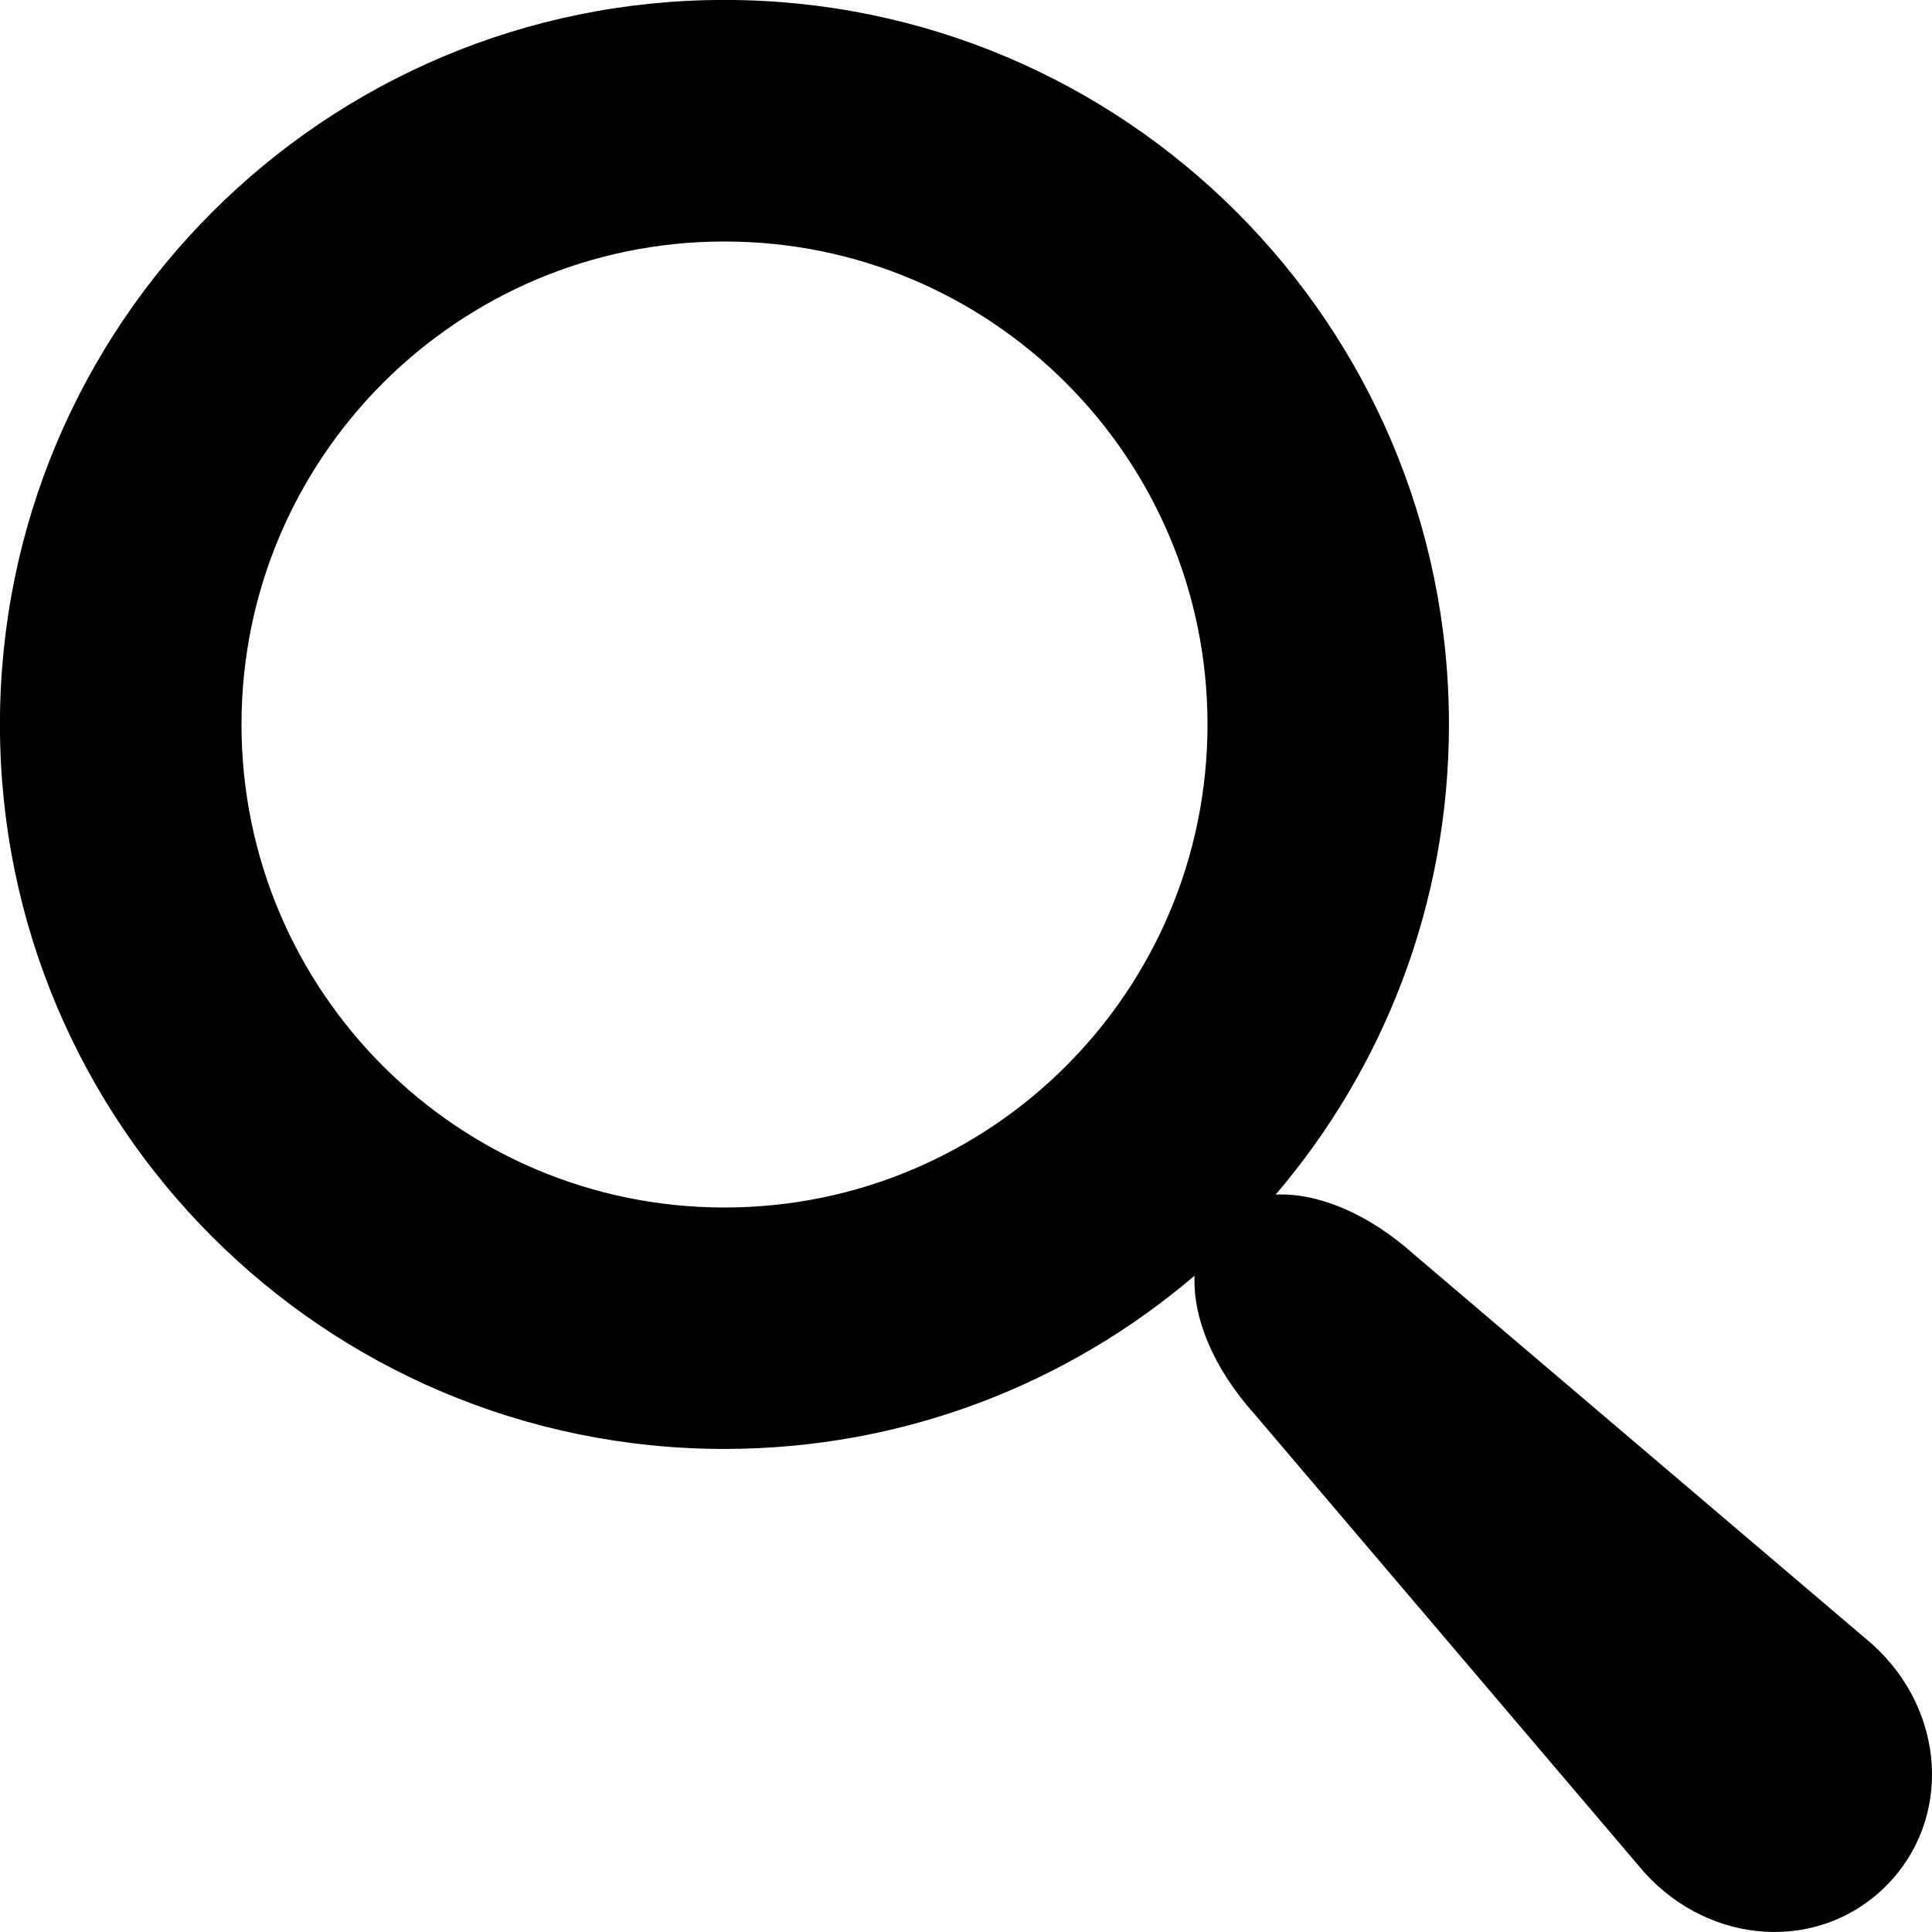
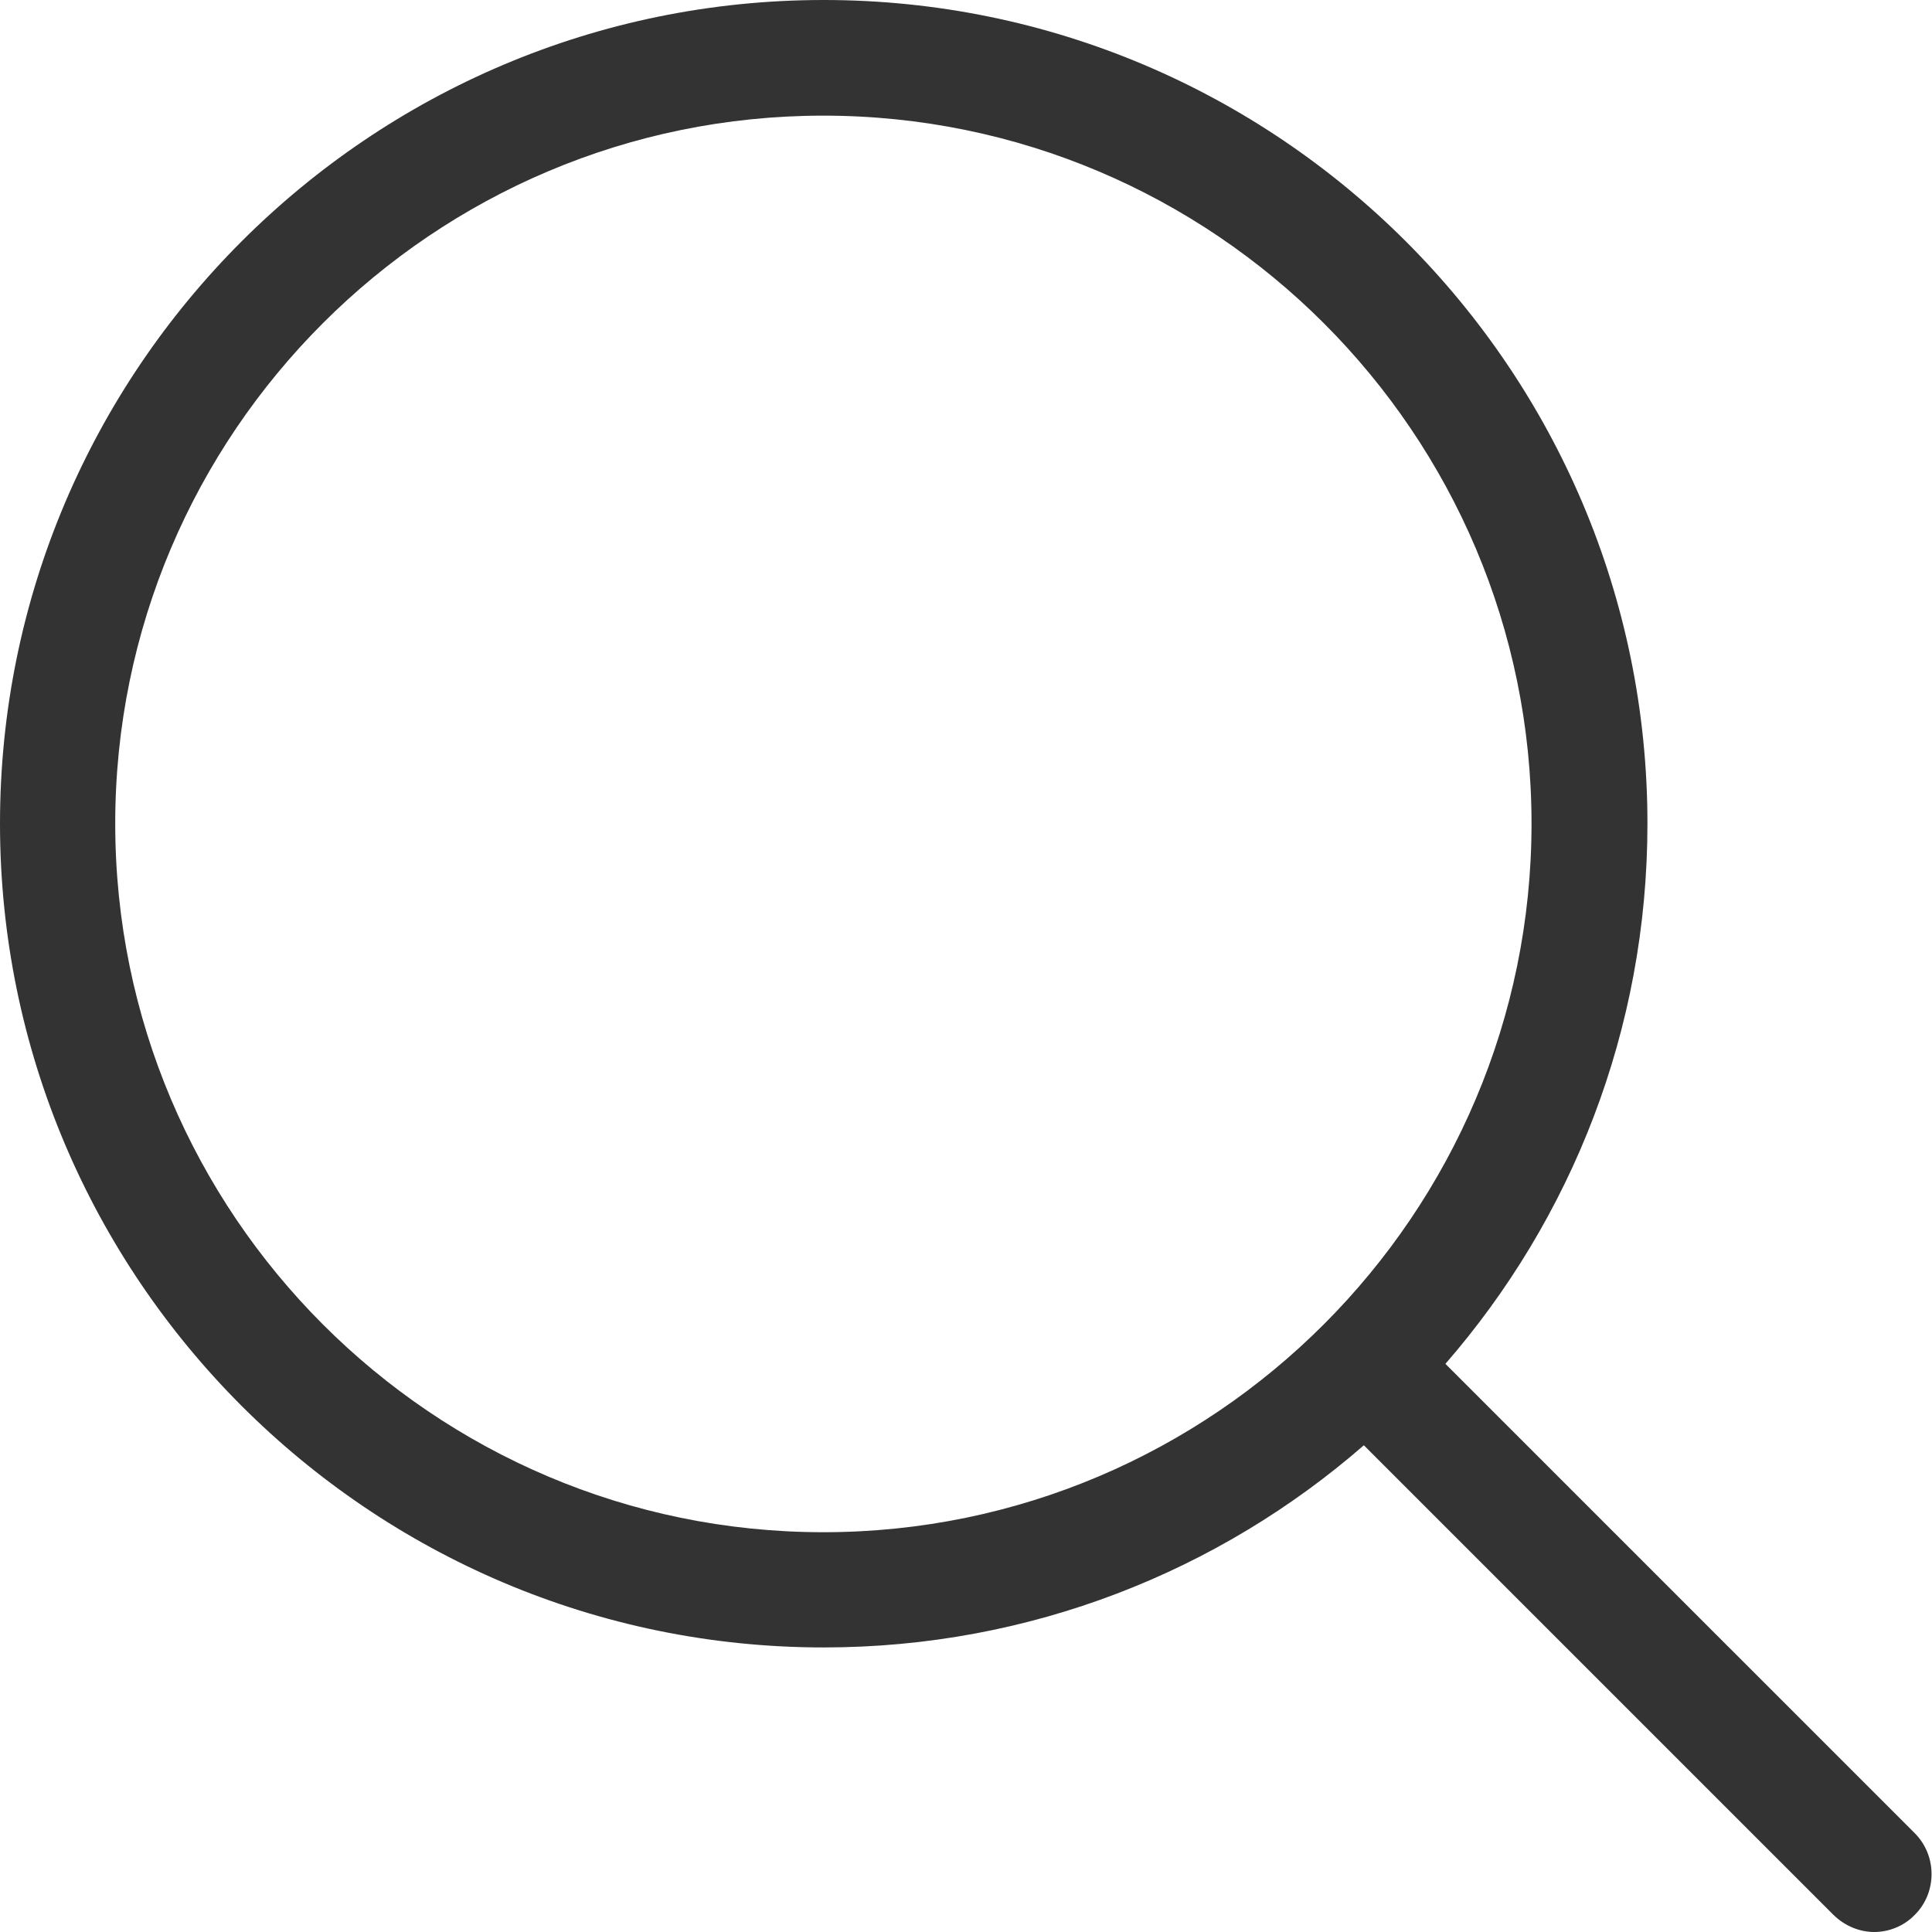
- <svg xmlns="http://www.w3.org/2000/svg" version="1.1" width="32" height="32" viewBox="0 0 32 32">
-   <path d="M31.008 27.231l-7.58-6.447c-0.784-0.705-1.622-1.029-2.299-0.998 1.789-2.096 2.87-4.815 2.87-7.787 0-6.627-5.373-12-12-12s-12 5.373-12 12 5.373 12 12 12c2.972 0 5.691-1.081 7.787-2.87-0.031 0.677 0.293 1.515 0.998 2.299l6.447 7.58c1.104 1.226 2.907 1.33 4.007 0.23s0.997-2.903-0.23-4.007zM12 20c-4.418 0-8-3.582-8-8s3.582-8 8-8 8 3.582 8 8-3.582 8-8 8z" />
+ <svg xmlns="http://www.w3.org/2000/svg" width="14" height="14" viewBox="0 0 14 14" fill="none">
+   <path fill-rule="evenodd" clip-rule="evenodd" d="M0.835 5.968C0.835 3.138 3.138 0.838 5.966 0.838C8.797 0.838 11.098 3.141 11.098 5.968C11.098 8.796 8.797 11.103 5.966 11.103C3.138 11.103 0.835 8.8 0.835 5.968M13.876 13.285L10.474 9.883C11.386 8.834 11.938 7.465 11.938 5.968C11.938 2.675 9.259 0 5.969 0C2.676 0 0 2.678 0 5.968C0 9.259 2.678 11.938 5.969 11.938C7.465 11.938 8.834 11.386 9.883 10.473L13.285 13.875C13.367 13.956 13.475 14 13.581 14C13.686 14 13.795 13.959 13.876 13.875C14.037 13.714 14.037 13.447 13.876 13.285" fill="#333333" />
</svg>
